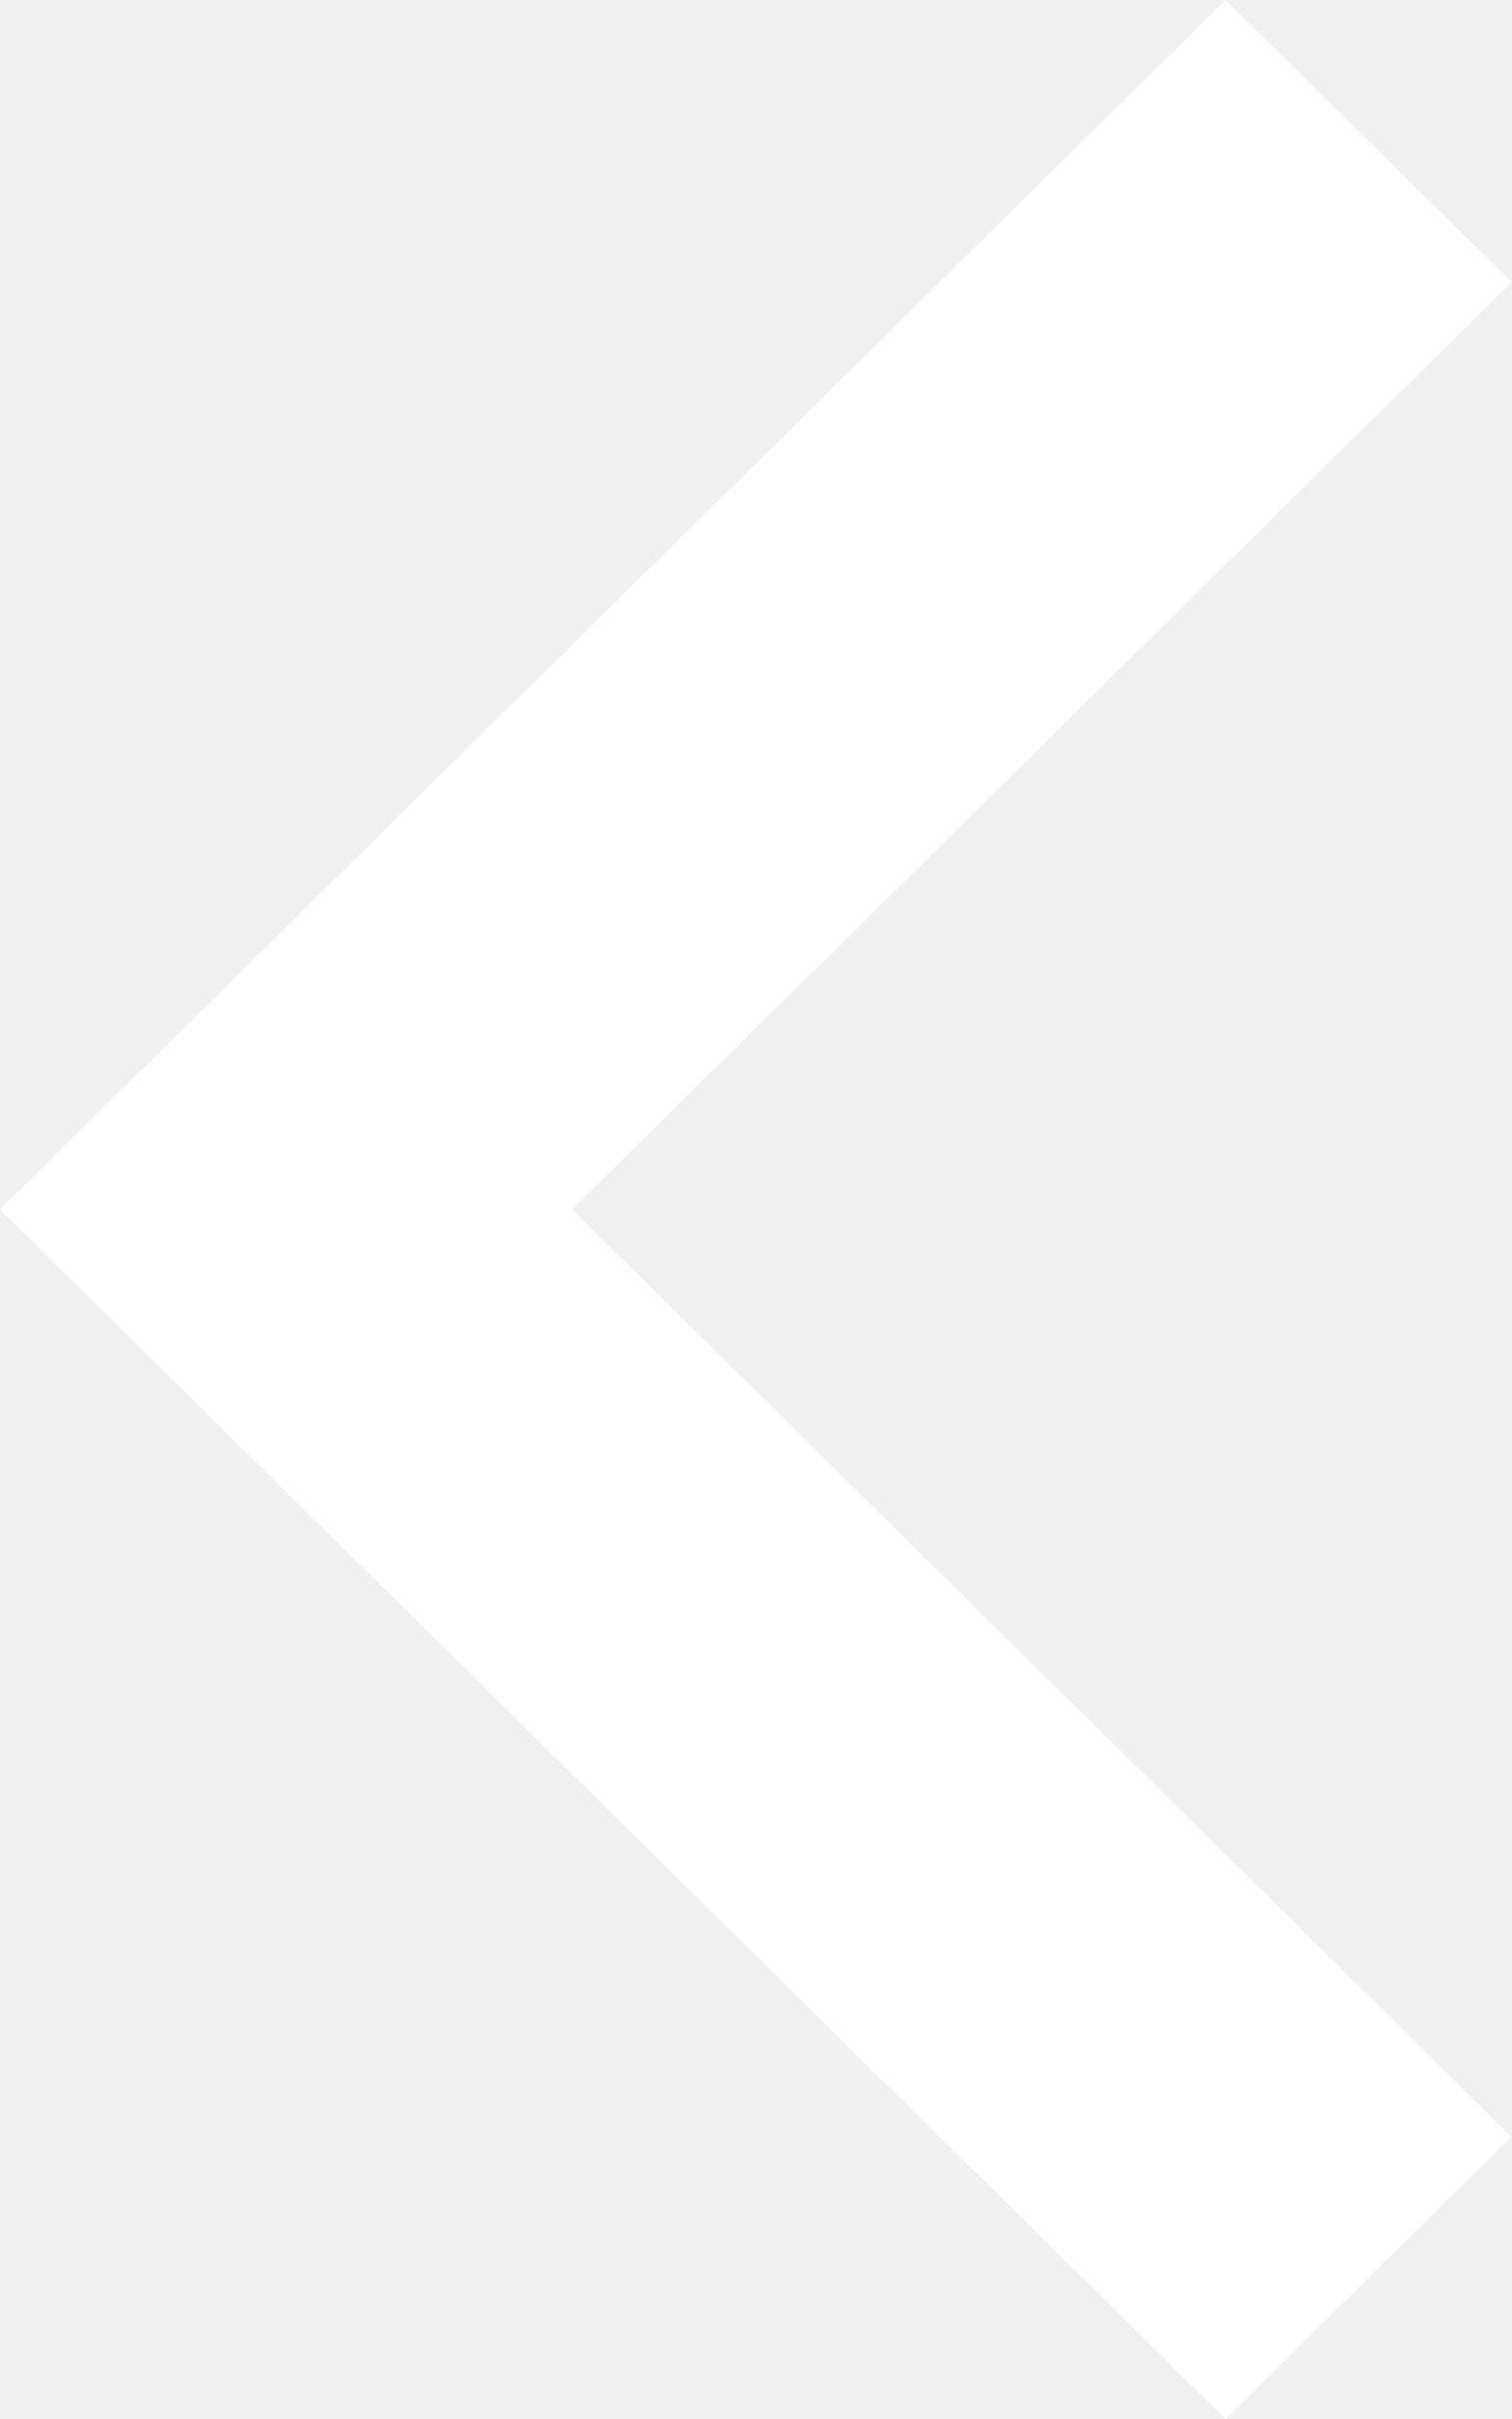
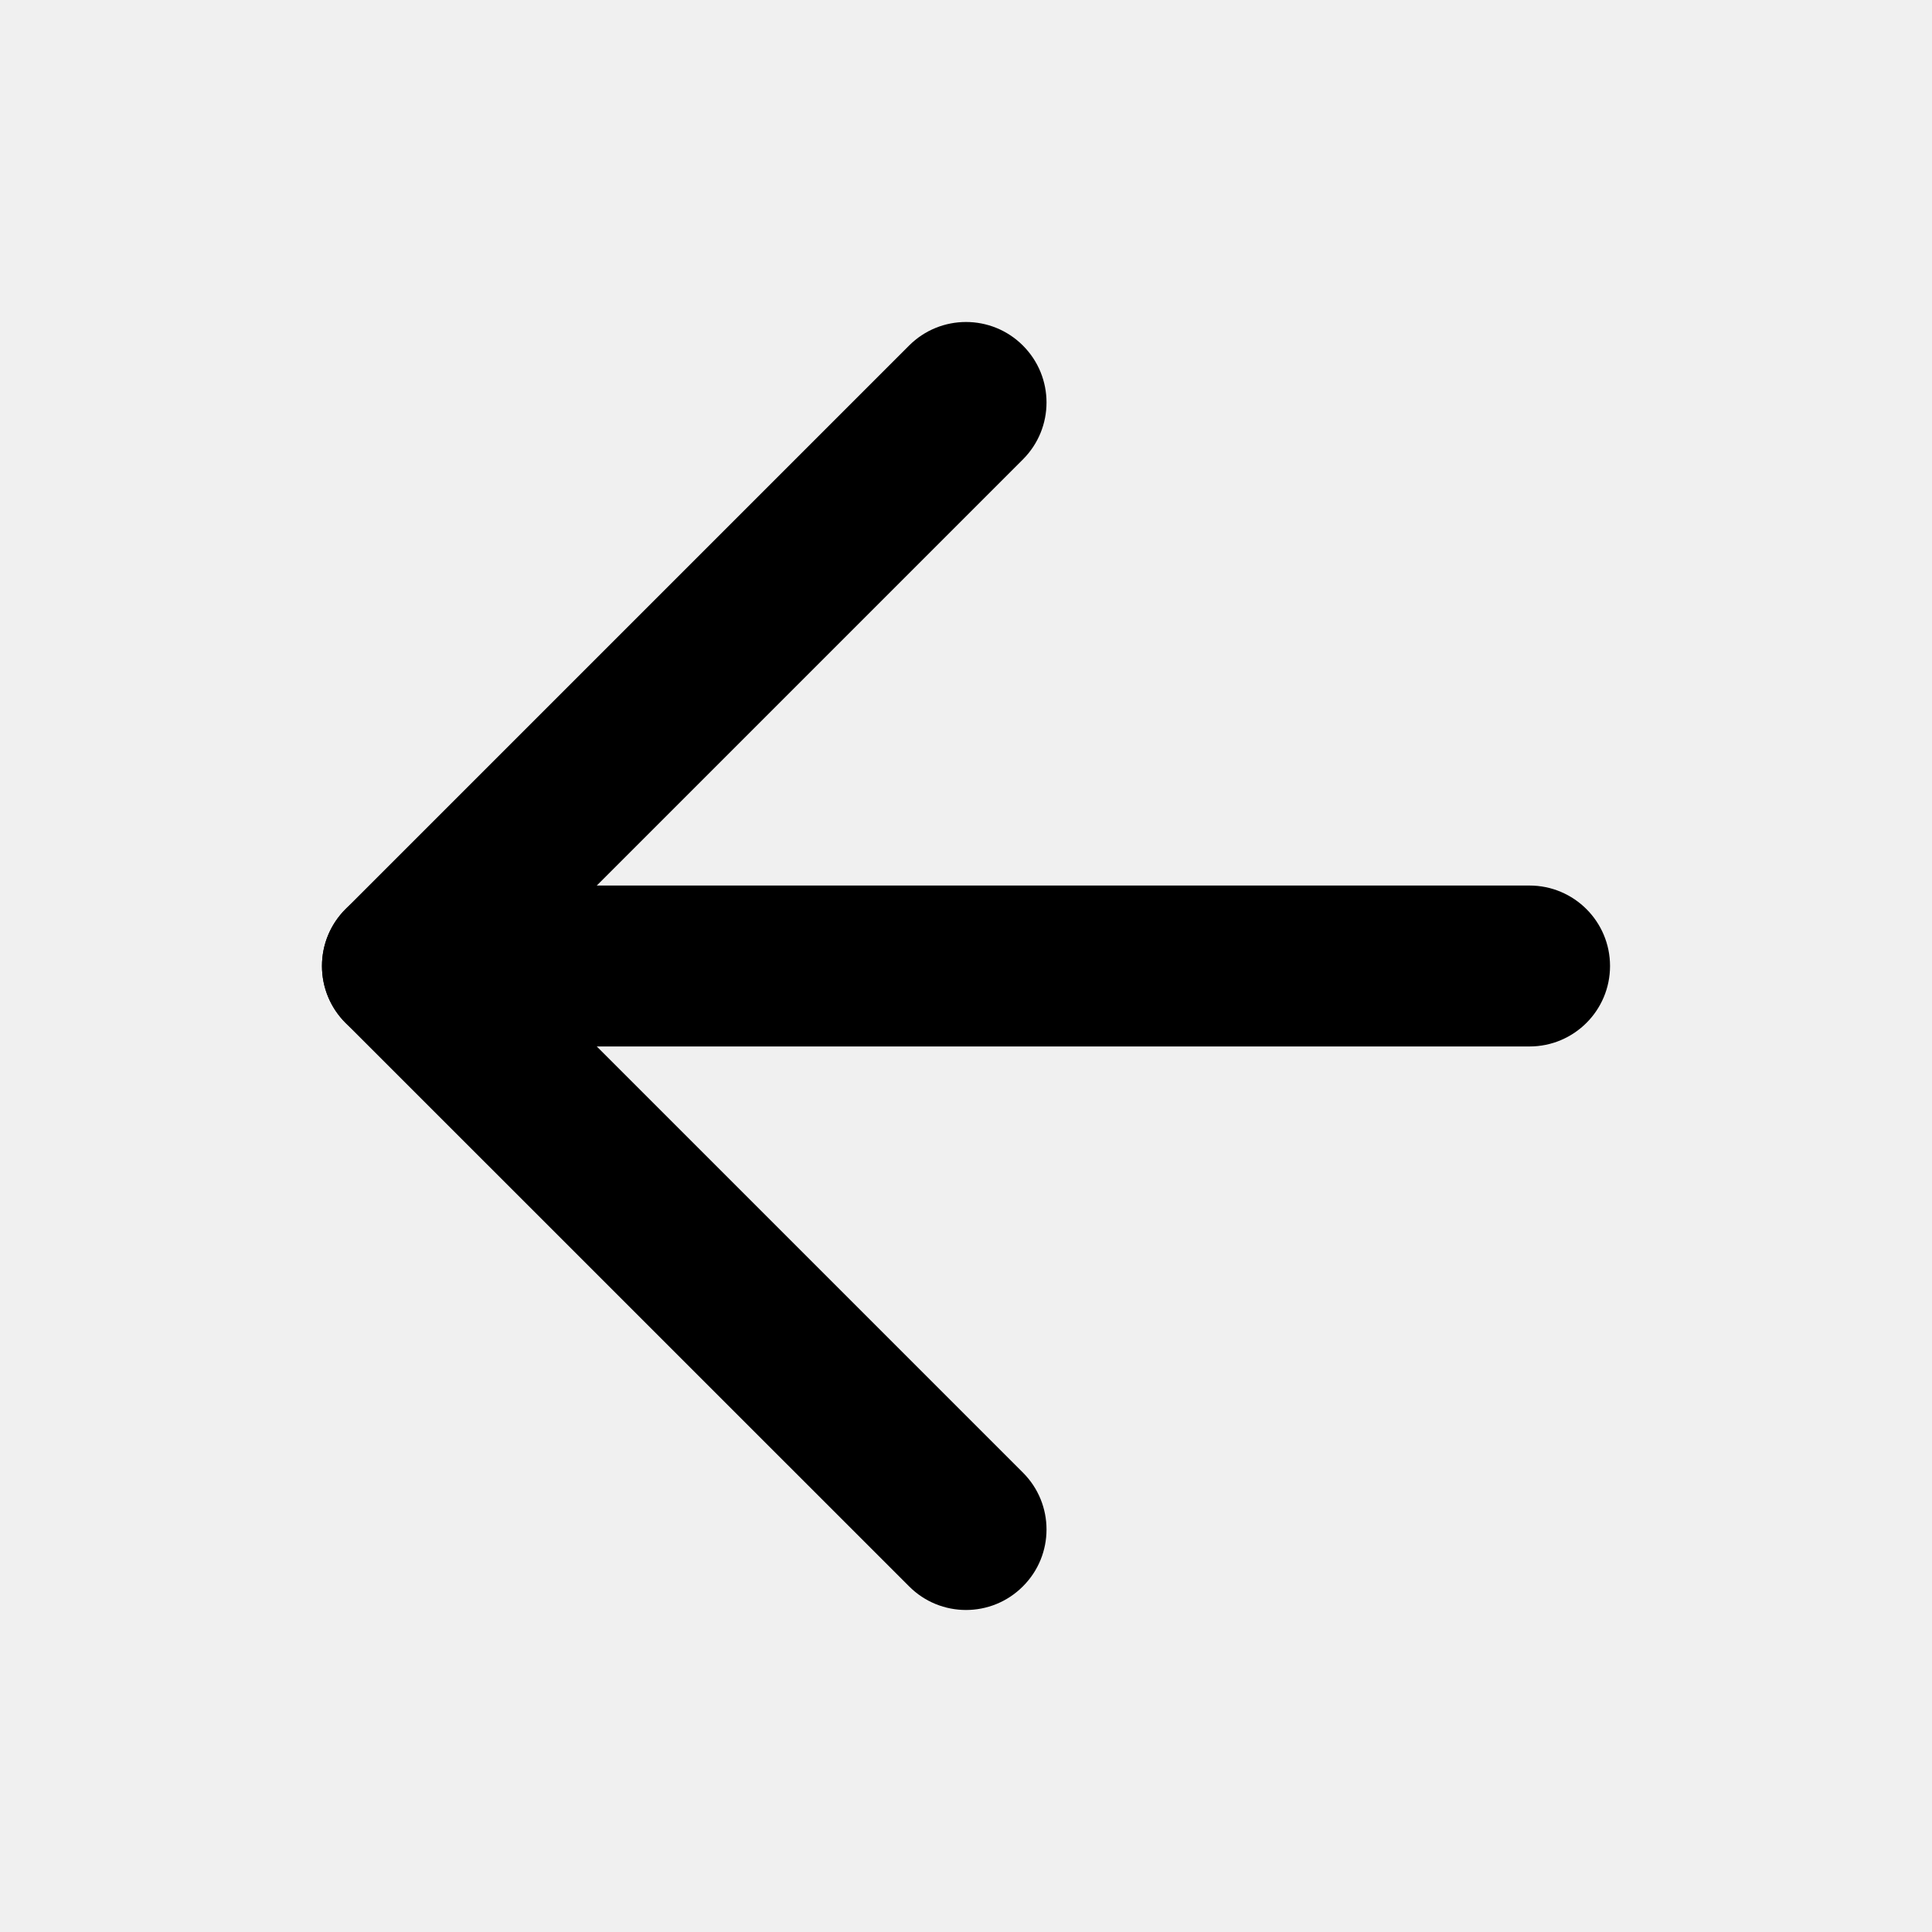
- <svg xmlns="http://www.w3.org/2000/svg" width="15" height="24" viewBox="0 0 15 24" fill="none">
-   <path d="M9.53674e-07 12L12.162 0L15 2.8L5.676 12L15 21.2L12.162 24L9.53674e-07 12Z" fill="white" />
+ <svg xmlns="http://www.w3.org/2000/svg" width="20" height="20" viewBox="0 0 20 20" fill="none">
+   <path fill-rule="evenodd" clip-rule="evenodd" d="M10.589 3.577C10.915 3.903 10.915 4.43 10.589 4.756L5.345 10L10.589 15.244C10.915 15.569 10.915 16.097 10.589 16.422C10.264 16.748 9.736 16.748 9.411 16.422L3.577 10.589C3.252 10.264 3.252 9.736 3.577 9.411L9.411 3.577C9.736 3.252 10.264 3.252 10.589 3.577Z" fill="black" />
+   <path fill-rule="evenodd" clip-rule="evenodd" d="M3.333 10C3.333 9.54 3.706 9.167 4.167 9.167H15.833C16.294 9.167 16.667 9.54 16.667 10C16.667 10.46 16.294 10.833 15.833 10.833H4.167C3.706 10.833 3.333 10.46 3.333 10Z" fill="black" />
</svg>
